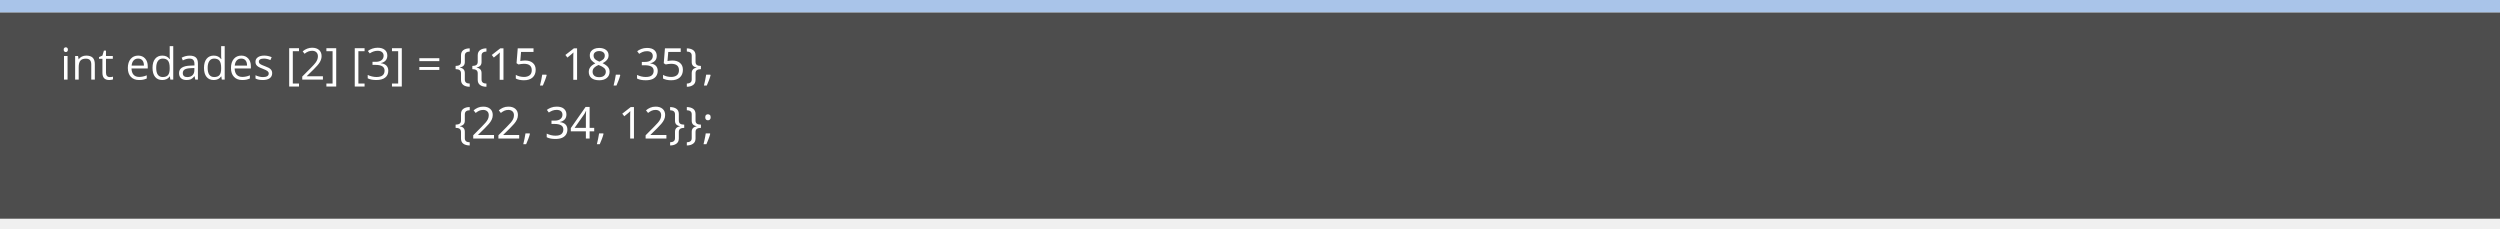
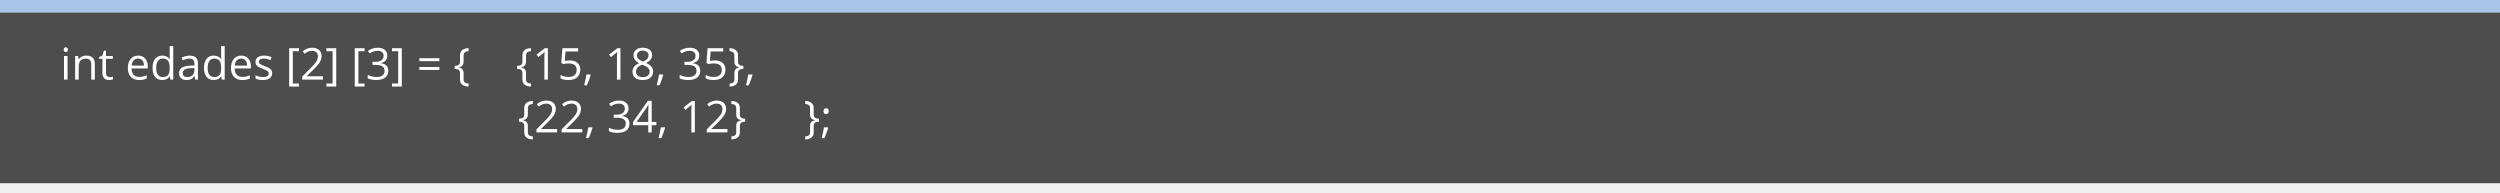
- <svg xmlns="http://www.w3.org/2000/svg" width="1022.19" height="93.547" viewBox="0 0 1022.19 93.547">
+ <svg xmlns="http://www.w3.org/2000/svg" width="1022.19" height="78.547" viewBox="0 0 1022.19 78.547">
  <g id="Grupo_10548" data-name="Grupo 10548" transform="translate(1303.788 -3384.369)">
    <rect id="Rectángulo_4404" data-name="Rectángulo 4404" width="1022.19" height="5.122" transform="translate(-1303.788 3384.369)" fill="#a9c4e9" />
-     <rect id="Rectángulo_4405" data-name="Rectángulo 4405" width="1022.19" height="84.302" transform="translate(-1303.788 3389.491)" fill="#4d4d4d" />
-     <text id="int_edades_2_3_" data-name="int edades [2] [3] =" transform="translate(-1279.167 3397.916)" fill="#fff" font-size="18" font-family="OpenSans-Regular, Open Sans">
-       <tspan x="0" y="19">int edades [2] [3] =</tspan>
-     </text>
-     <text id="_15_18_35_22_34_12_" data-name="{{15, 18, 35}, {22, 34, 12}};   " transform="translate(-1118 3398)" fill="#fff" font-size="18" font-family="SegoeUI, Segoe UI">
-       <tspan x="0" y="19">{{15, 18, 35},</tspan>
-       <tspan x="0" y="43" xml:space="preserve">{22, 34, 12}};  </tspan>
+     <rect id="Rectángulo_4405" data-name="Rectángulo 4405" width="1022.19" height="69.785" transform="translate(-1303.788 3389.491)" fill="#4d4d4d" />
+     <text id="int_edades_2_3_15_18_35_22_34_12_" data-name="int edades [2] [3] = {    {15, 18, 35},                                         {22, 34, 12}     };   " transform="translate(-1279.167 3397.916)" fill="#fff" font-size="18" font-family="OpenSans-Regular, Open Sans">
+       <tspan x="0" y="19" xml:space="preserve">int edades [2] [3] = {    {15, 18, 35},</tspan>
+       <tspan x="0" y="40.6" xml:space="preserve">                                        {22, 34, 12}     };  </tspan>
    </text>
  </g>
</svg>
